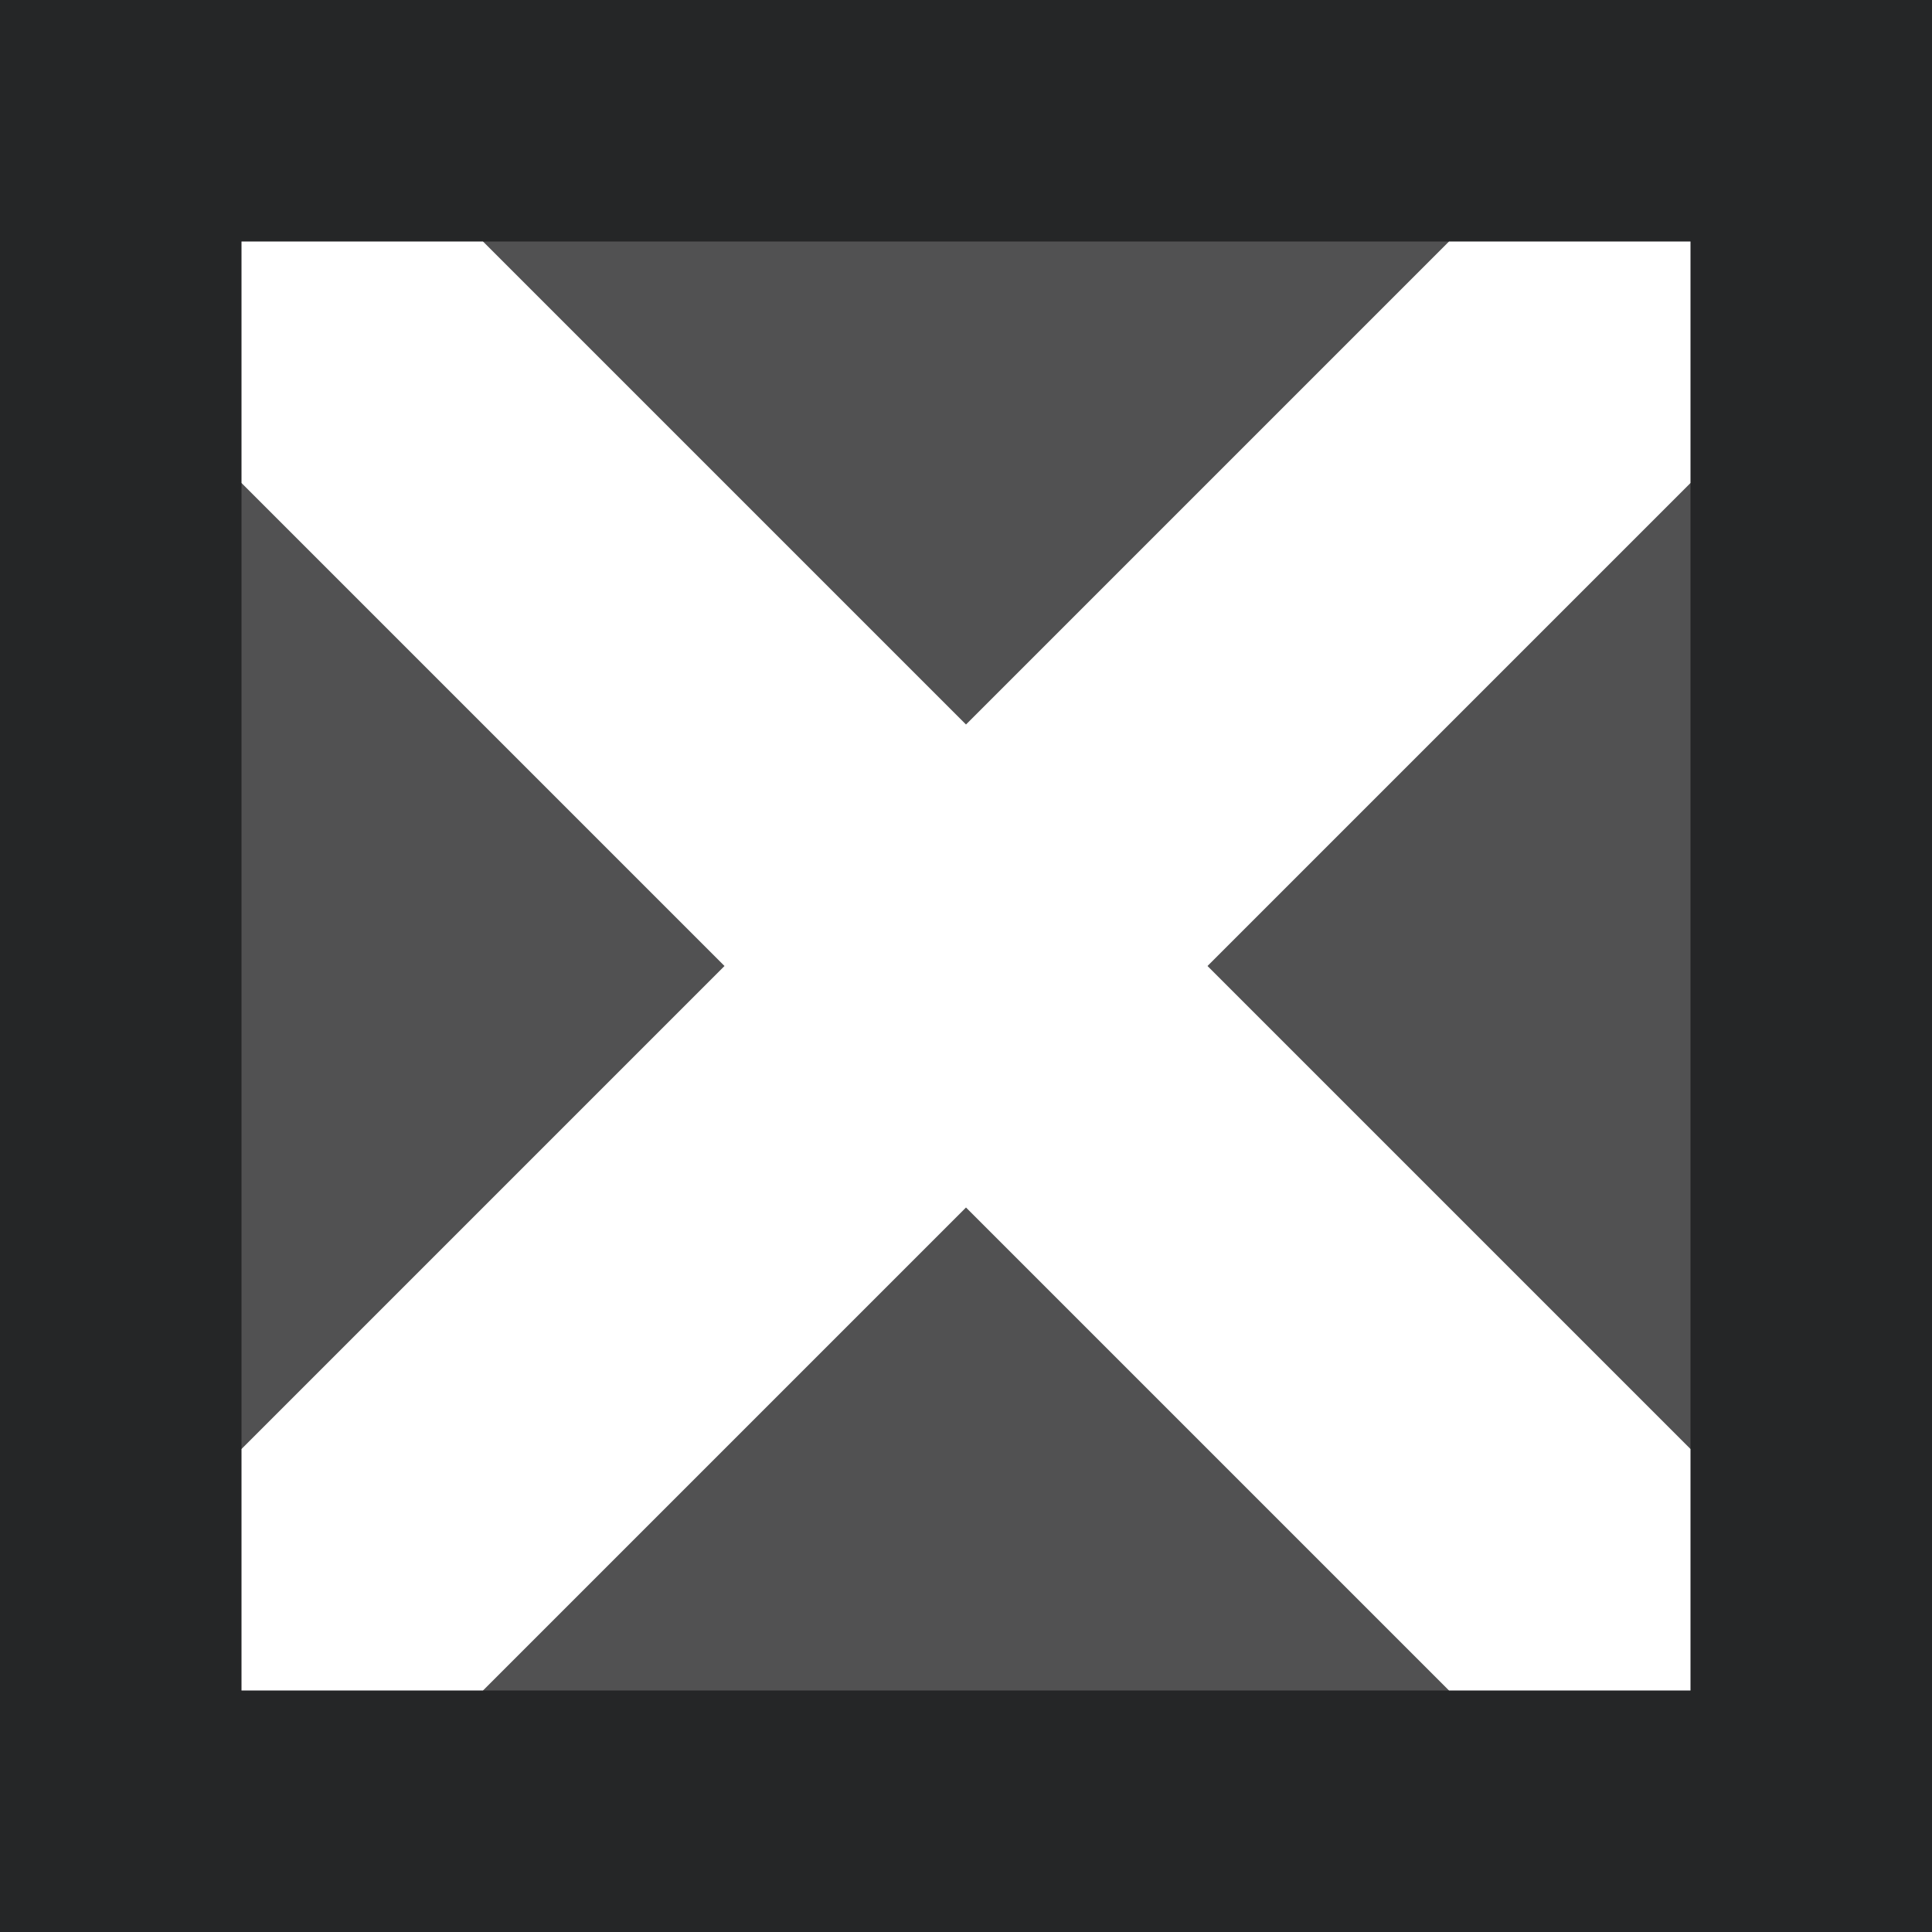
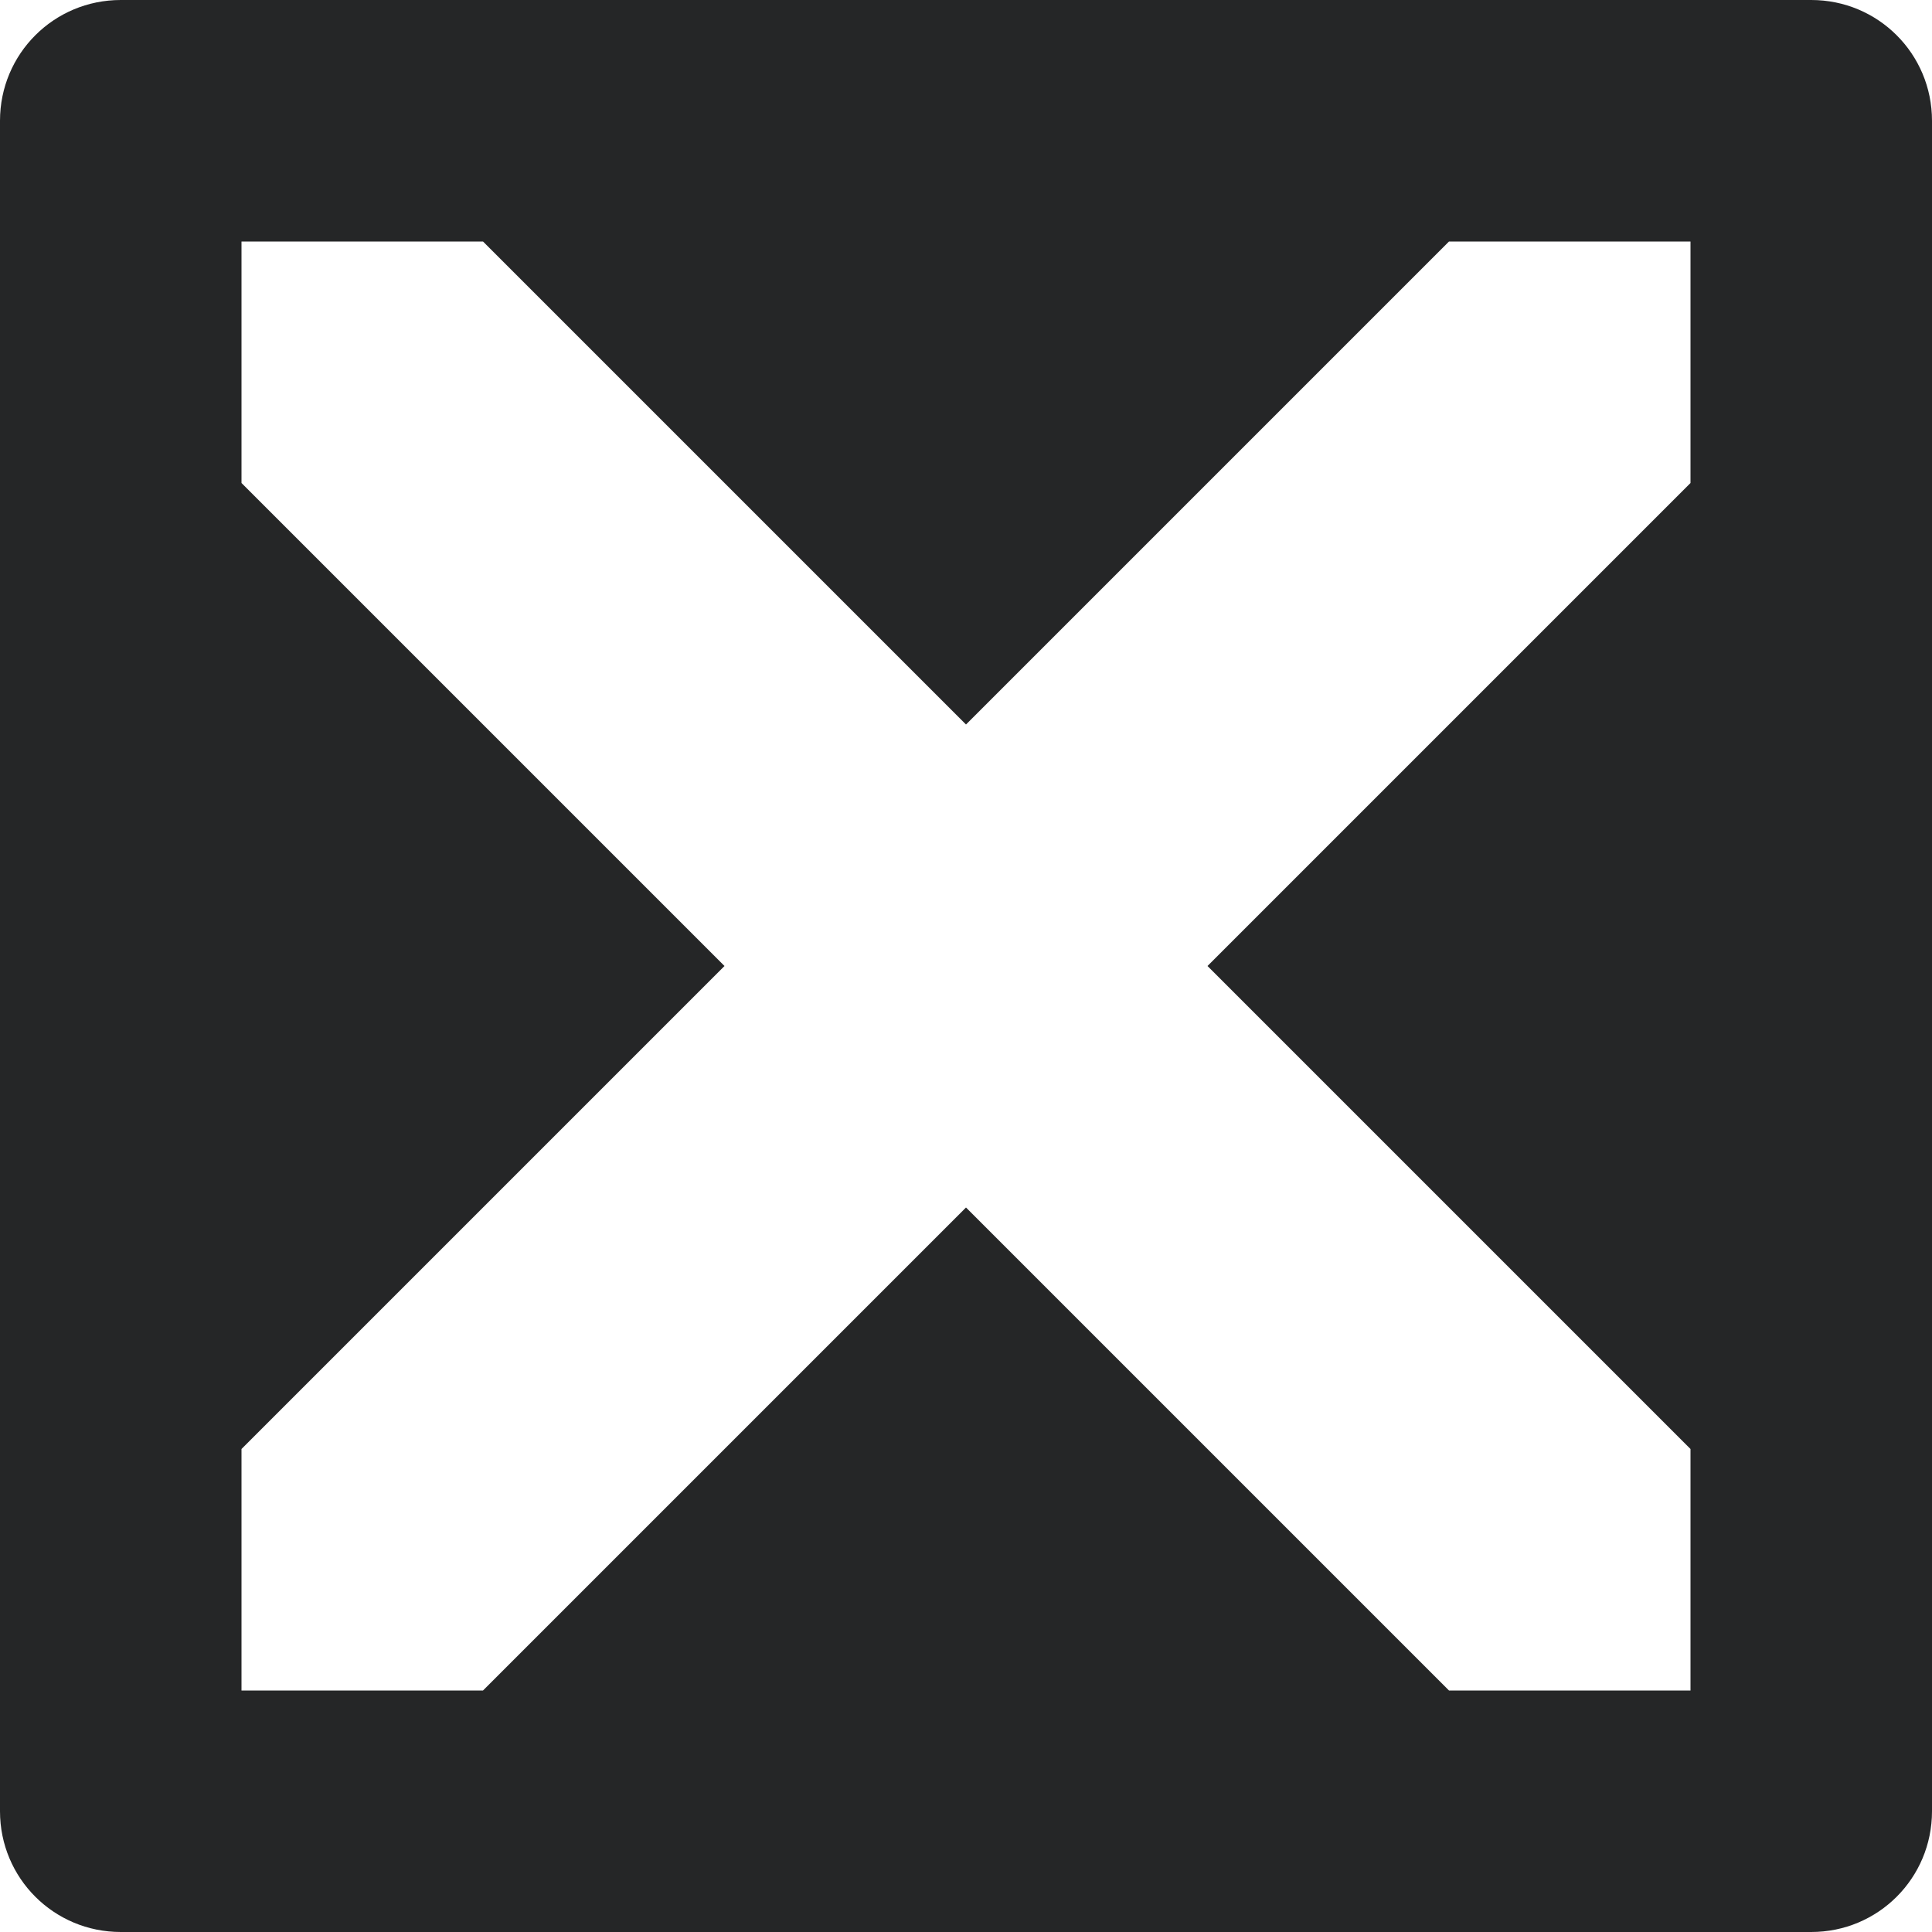
<svg xmlns="http://www.w3.org/2000/svg" width="16" height="16" id="svg4159" version="1.1" viewBox="0 0 16 16">
  <defs id="defs4161">
    </defs>
  <g id="layer1">
    <g id="g4839">
-       <path id="rect4136" d="M 0,0 V 16 H 2 16 V 14 0 H 14 2 Z M 2,2 H 14 V 14 H 2 Z" style="opacity:1;fill:#252627;fill-opacity:1;fill-rule:nonzero;stroke:none;stroke-width:0.5;stroke-linecap:square;stroke-linejoin:miter;stroke-miterlimit:4;stroke-dasharray:none;stroke-dashoffset:0;stroke-opacity:1" />
-       <path id="path4753" d="M 4,0 V 2 L 8,6 12,2 V 0 Z" style="opacity:0.8;fill:#252627;fill-opacity:1;stroke:none;stroke-width:1px;stroke-linecap:butt;stroke-linejoin:miter;stroke-opacity:1" />
-       <path id="path4753-3" d="m 0,4 v 8 H 2 L 6,8 2,4 Z" style="opacity:0.8;fill:#252627;fill-opacity:1;stroke:none;stroke-width:1px;stroke-linecap:butt;stroke-linejoin:miter;stroke-opacity:1" />
-       <path id="path4753-6" d="m 8,10 -4,4 v 2 h 8 v -2 z" style="opacity:0.8;fill:#252627;fill-opacity:1;stroke:none;stroke-width:1px;stroke-linecap:butt;stroke-linejoin:miter;stroke-opacity:1" />
-       <path id="path4753-7" d="m 14,4 -4,4 4,4 h 2 V 4 Z" style="opacity:0.8;fill:#252627;fill-opacity:1;stroke:none;stroke-width:1px;stroke-linecap:butt;stroke-linejoin:miter;stroke-opacity:1" />
+       <path id="path1439" style="opacity:1;fill:#252627;stroke-linejoin:round" d="M 0 1 L 0 15 C 0 15.554 0.446 16 1 16 L 15 16 C 15.554 16 16 15.554 16 15 L 16 1 C 16 0.446 15.554 0 15 0 L 1 0 C 0.446 0 0 0.446 0 1 z M 2 2 L 4 2 L 8 6 L 12 2 L 14 2 L 14 4 L 10 8 L 14 12 L 14 14 L 12 14 L 8 10 L 4 14 L 2 14 L 2 12 L 6 8 L 2 4 L 2 2 z " />
    </g>
  </g>
</svg>
